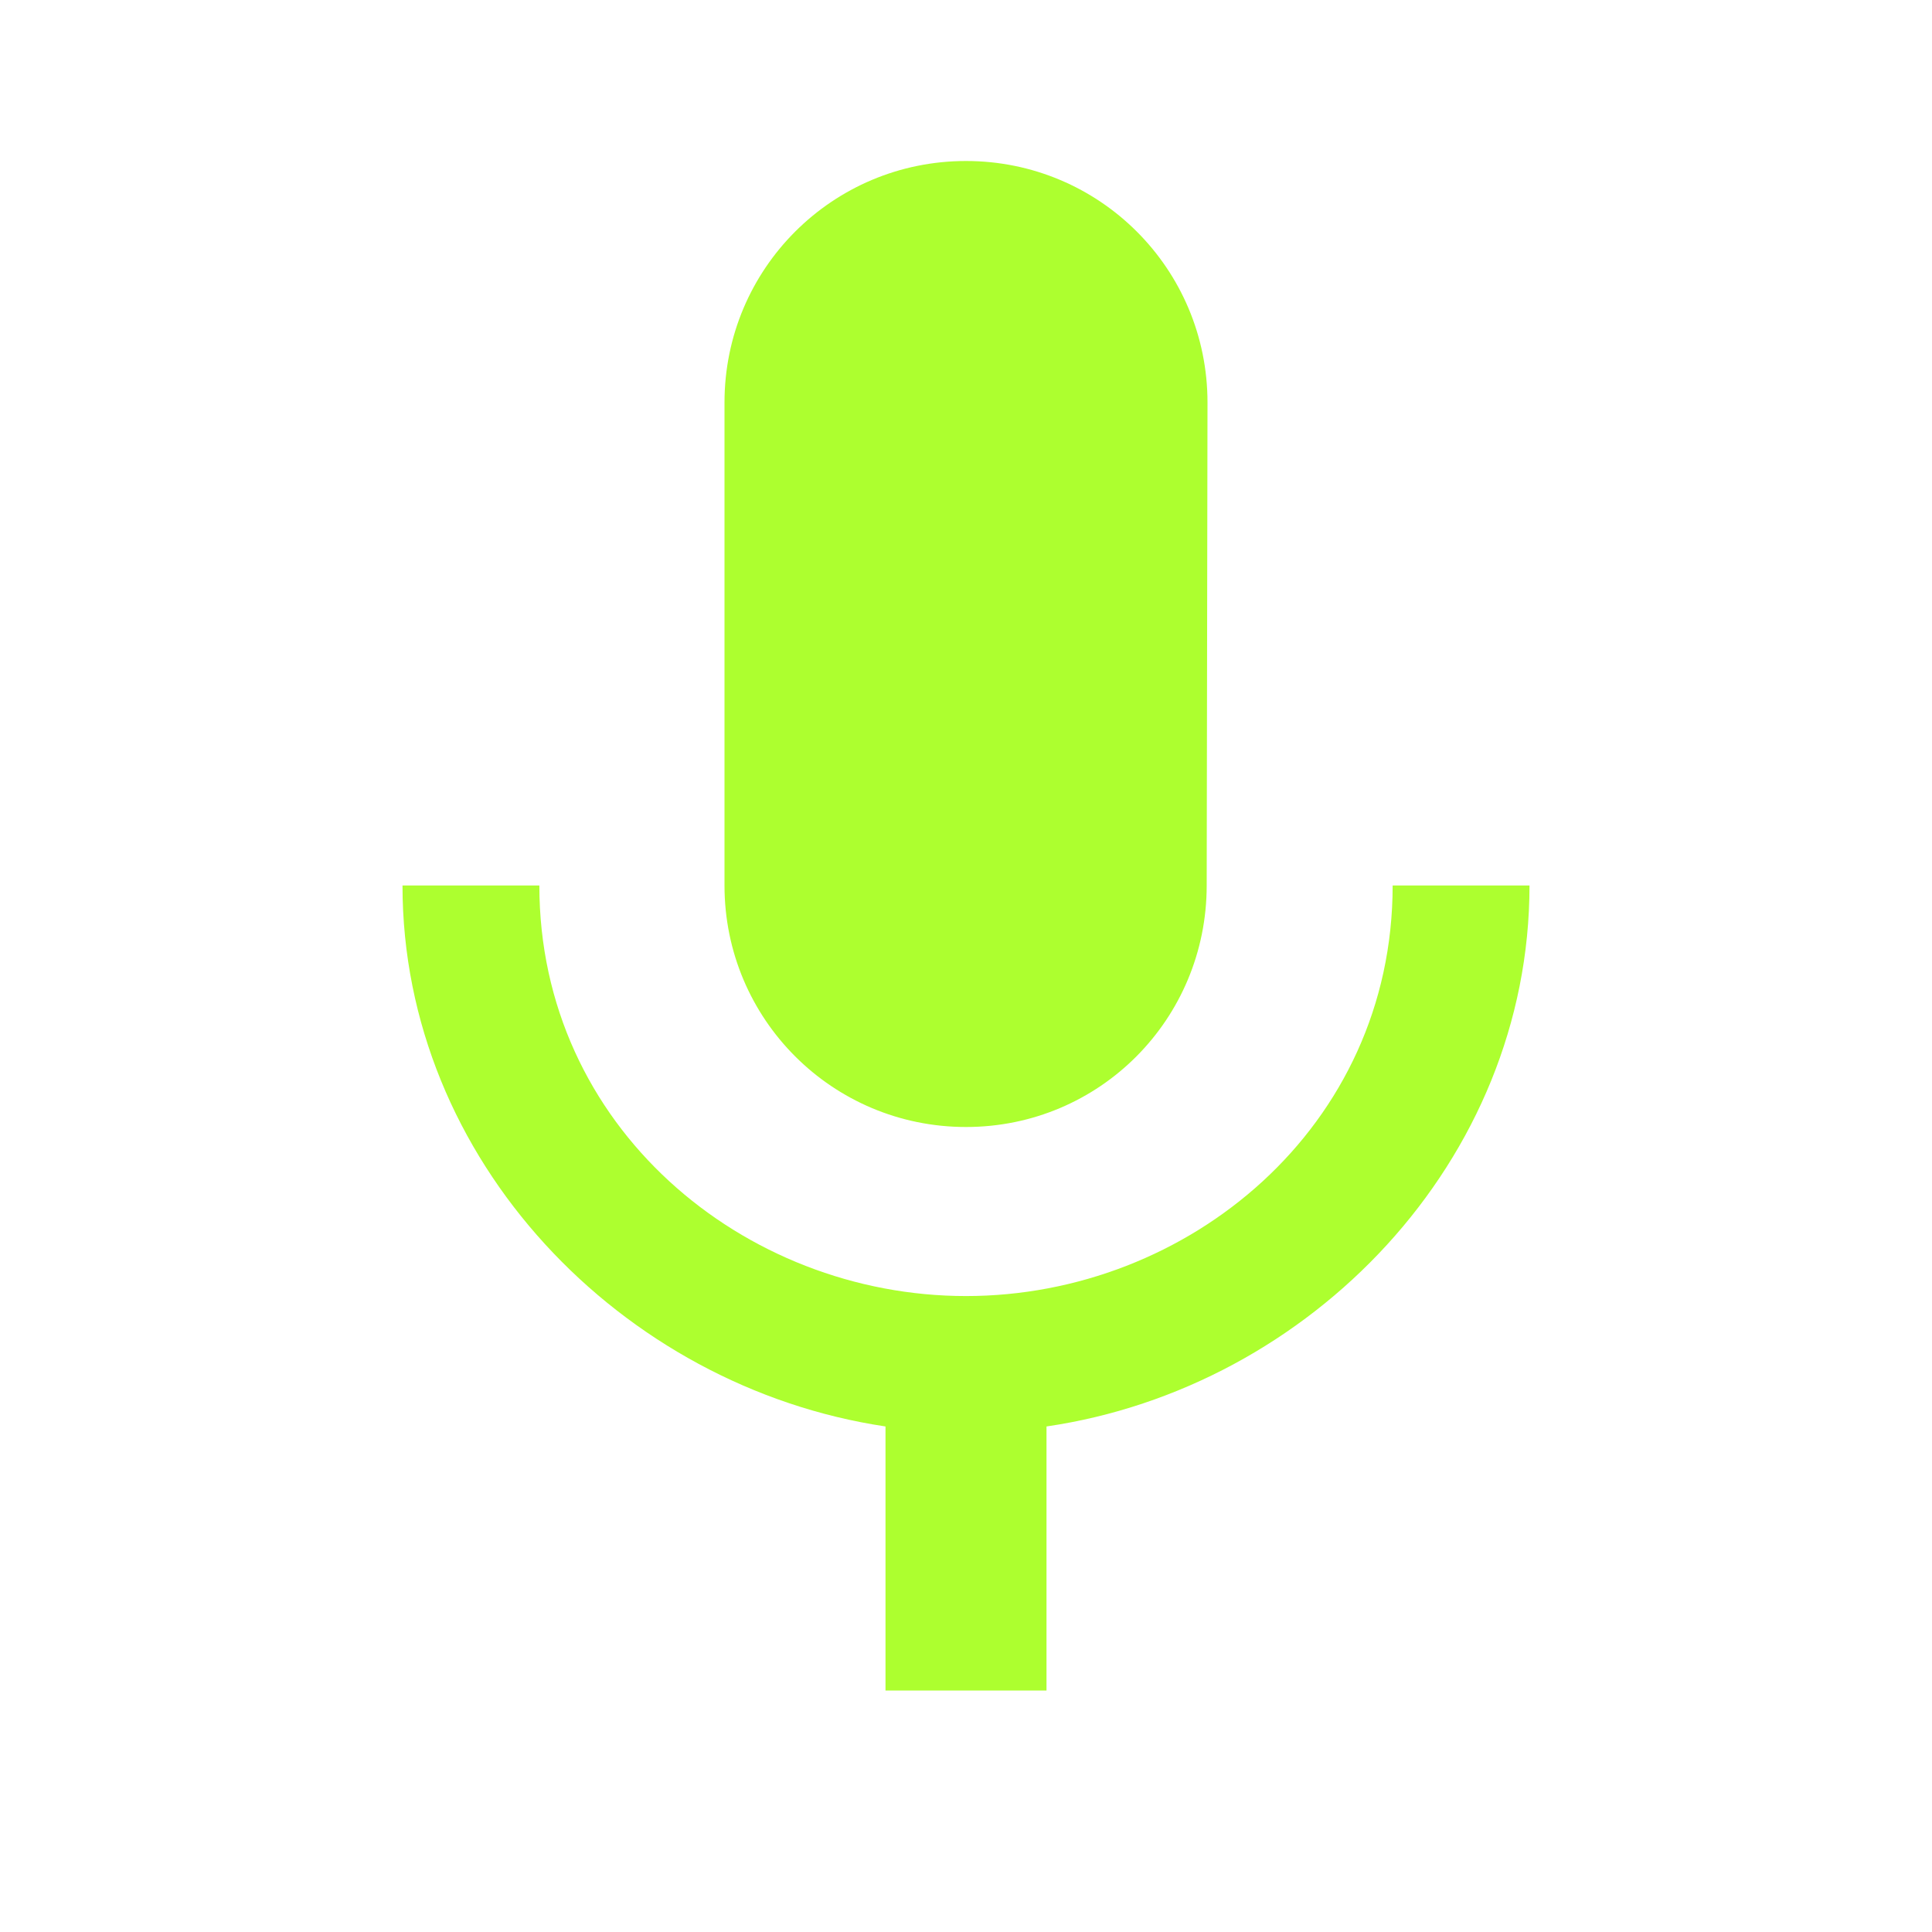
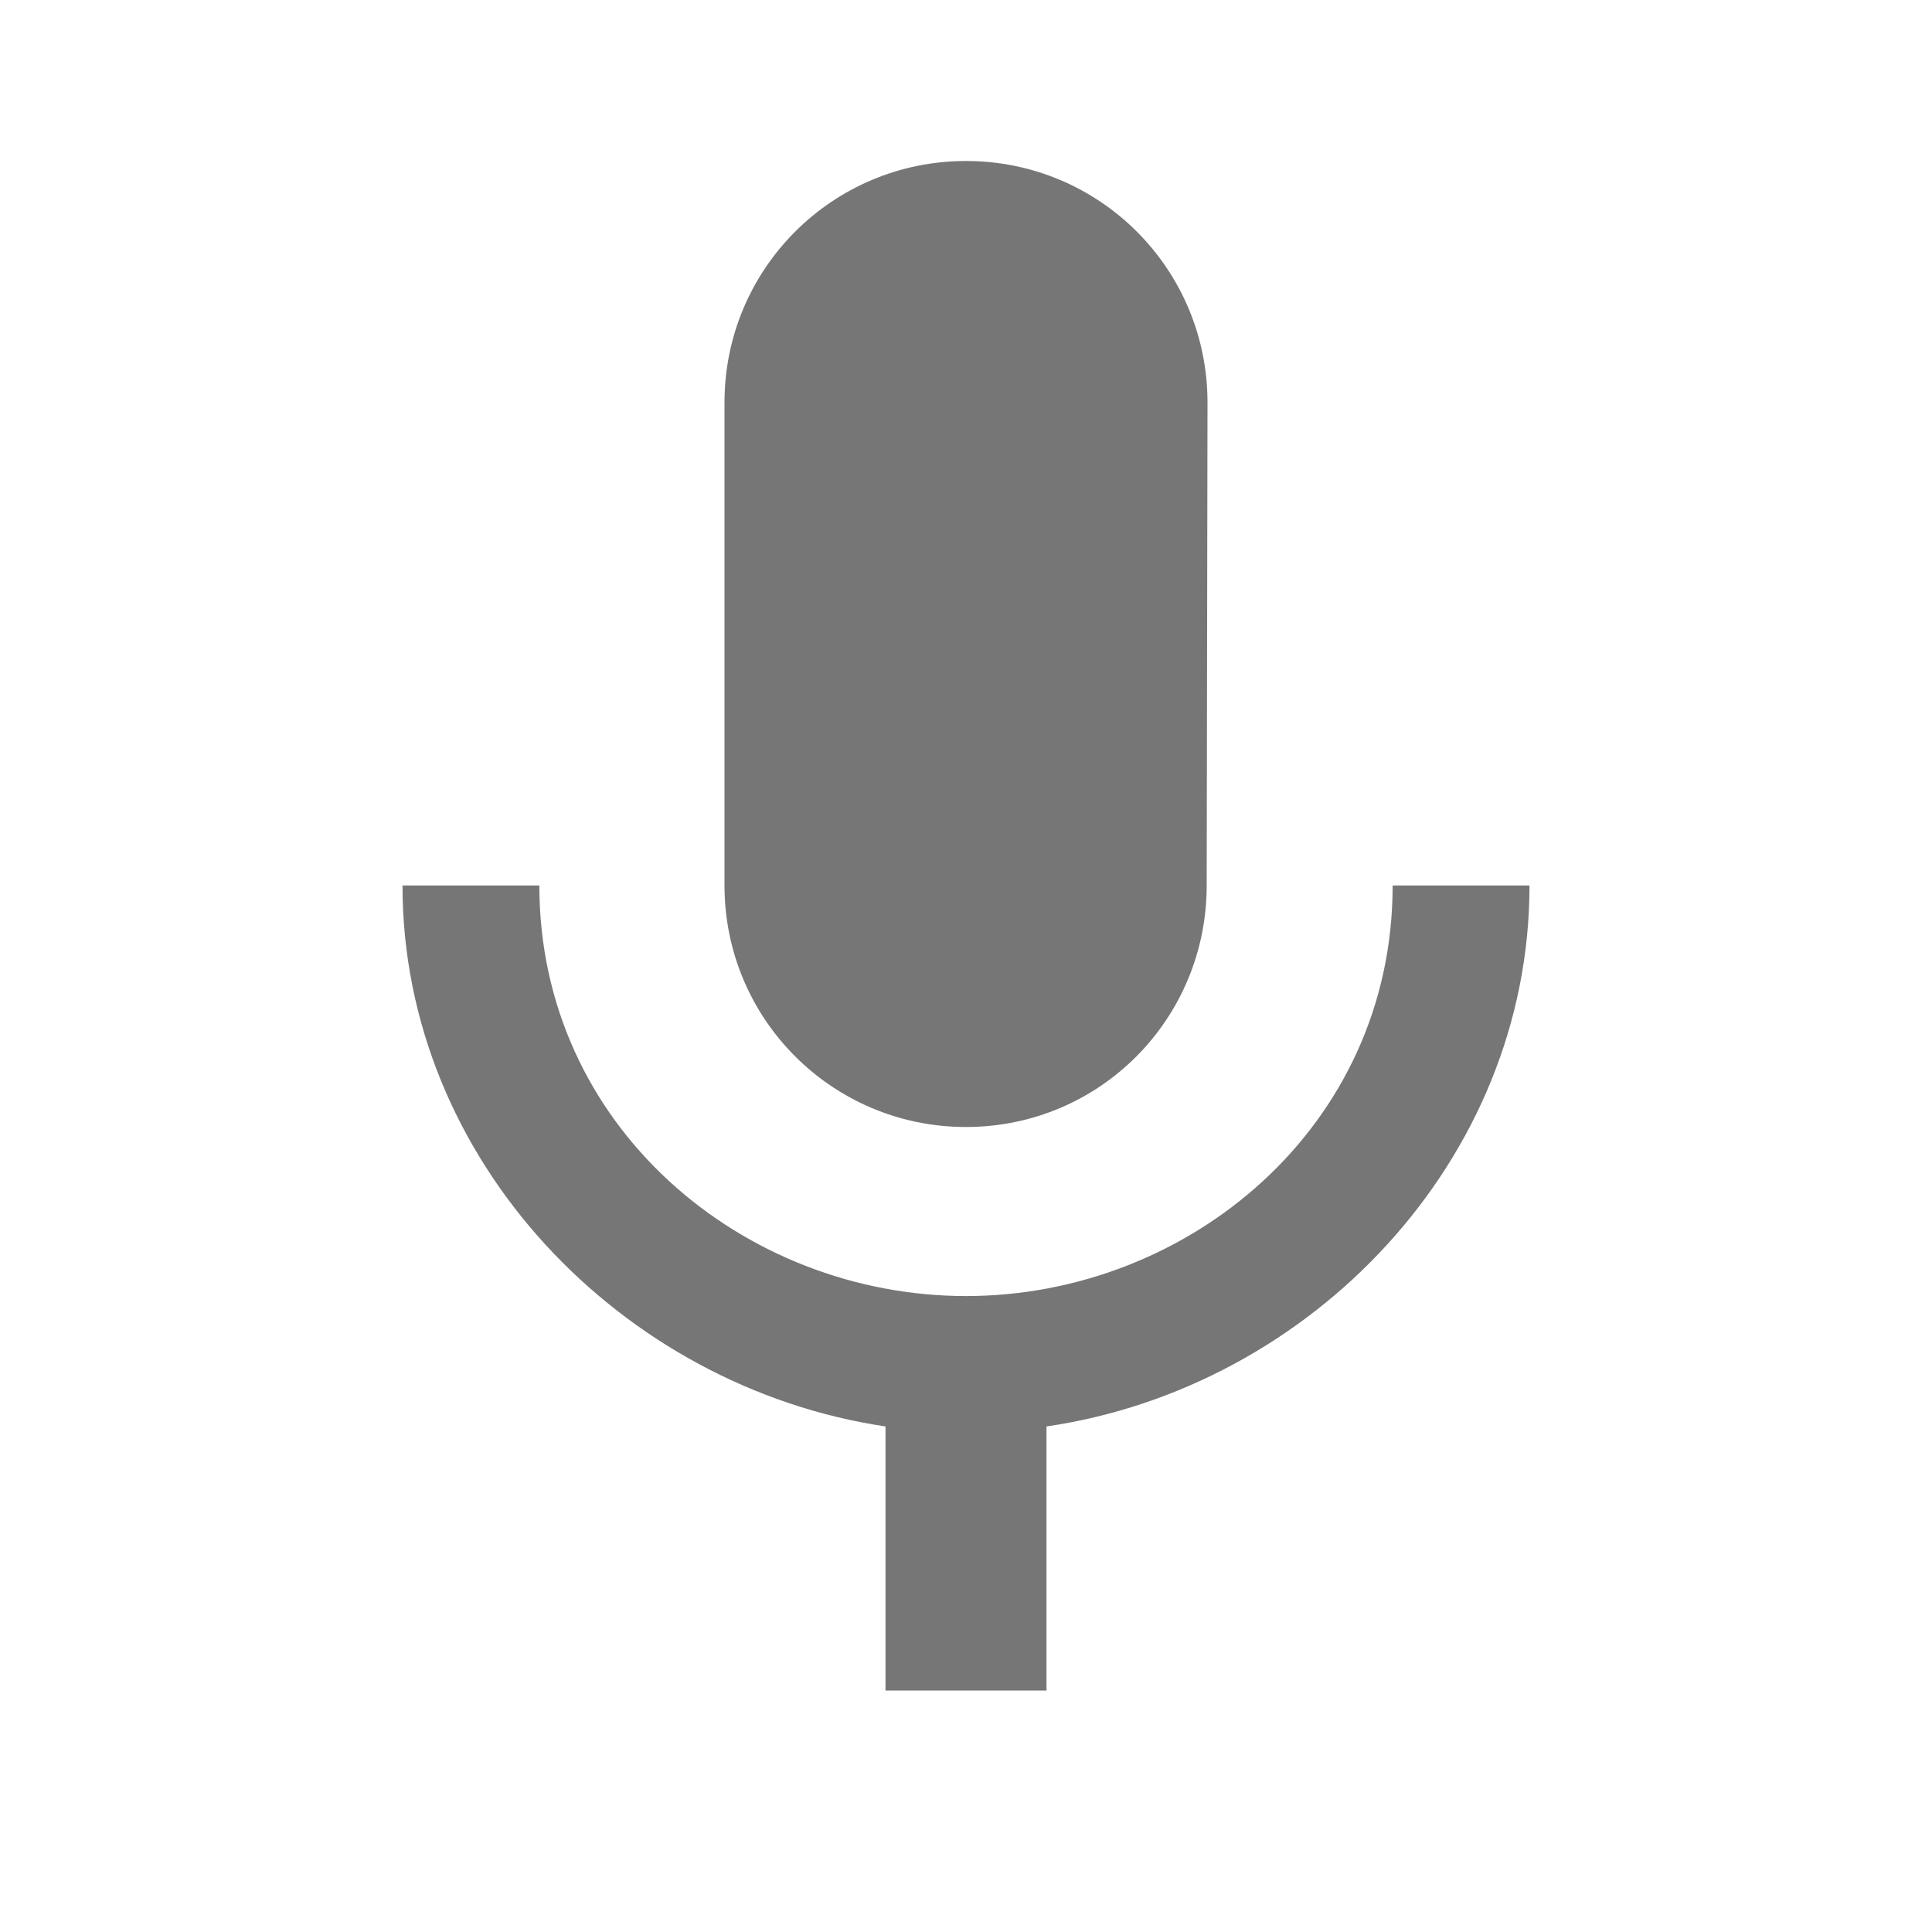
<svg xmlns="http://www.w3.org/2000/svg" width="32" height="32" viewBox="0 0 24 24">
-   <path fill="greenyellow" d="M12 14c1.66 0 2.99-1.34 2.99-3L15 5c0-1.66-1.34-3-3-3S9 3.34 9 5v6c0 1.66 1.34 3 3 3zm5.3-3c0 3-2.54 5.1-5.3 5.1S6.7 14 6.7 11H5c0 3.41 2.72 6.23 6 6.72V21h2v-3.28c3.28-.48 6-3.3 6-6.72h-1.7z" />
+   <path fill="rgb(118, 118, 118)" d="M12 14c1.66 0 2.99-1.34 2.99-3L15 5c0-1.66-1.34-3-3-3S9 3.34 9 5v6c0 1.66 1.34 3 3 3zm5.3-3c0 3-2.54 5.1-5.3 5.1S6.7 14 6.7 11H5c0 3.41 2.72 6.23 6 6.72V21h2v-3.28c3.28-.48 6-3.3 6-6.72h-1.7z" />
</svg>
